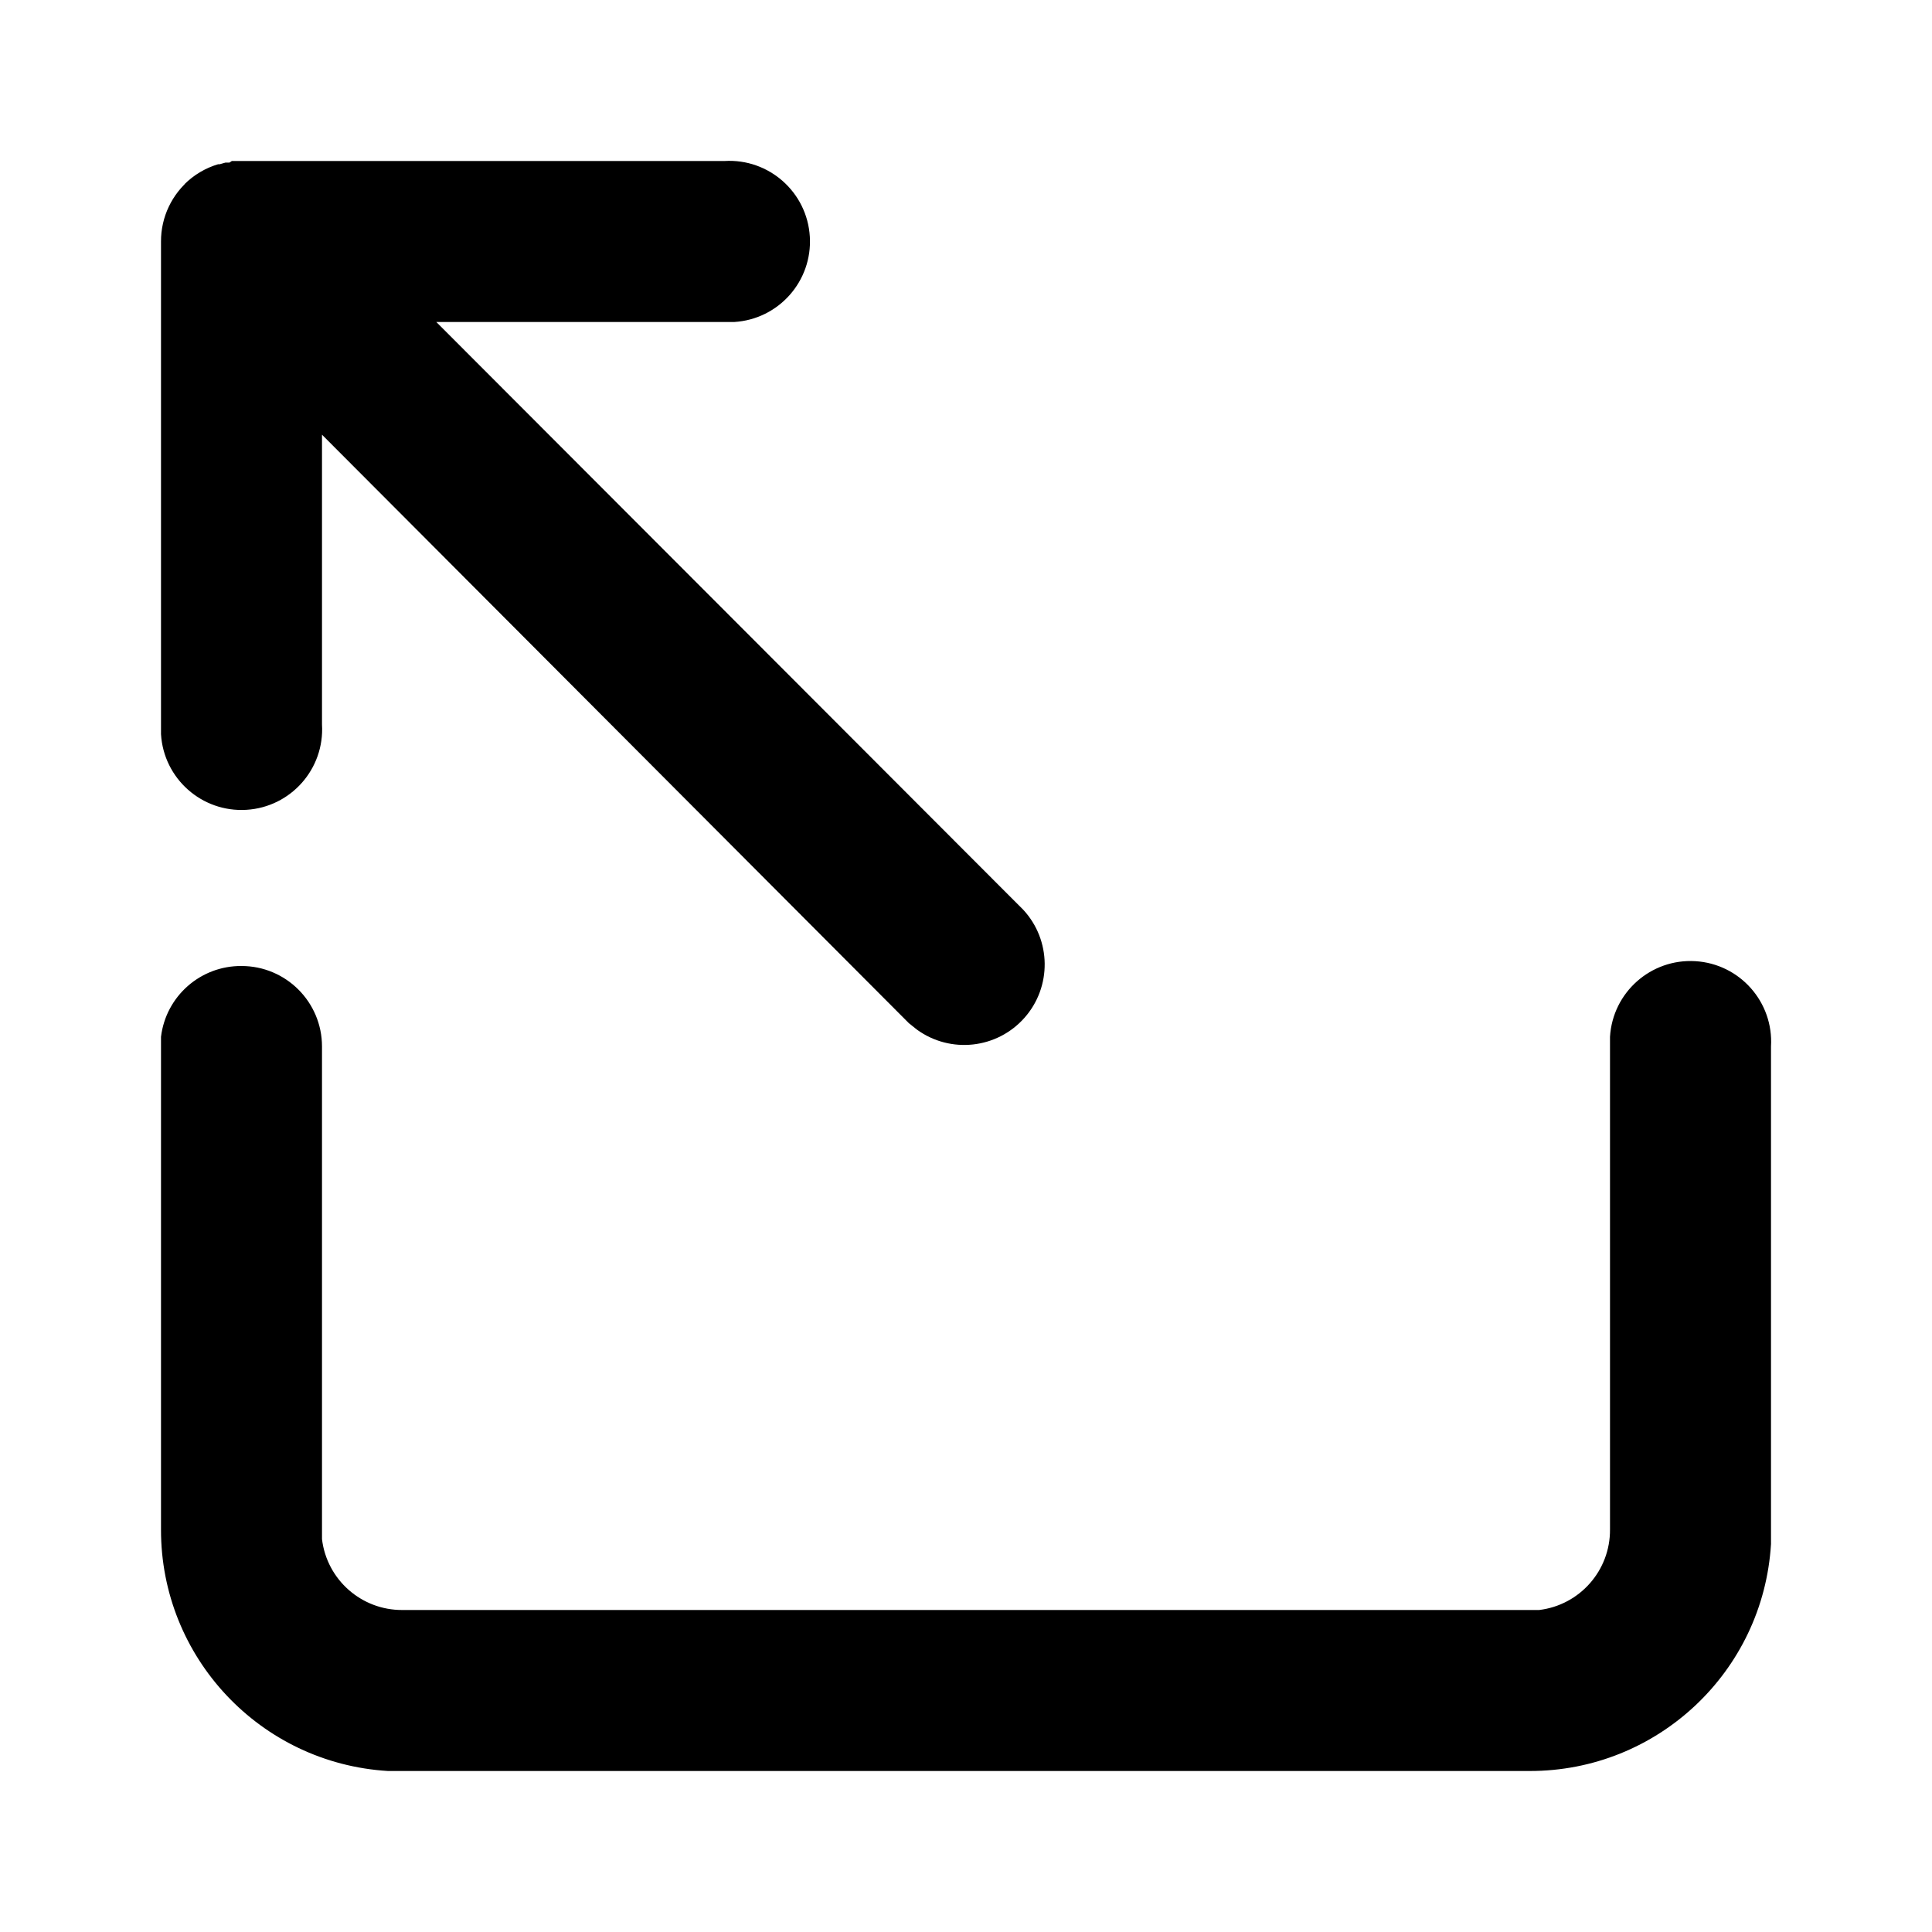
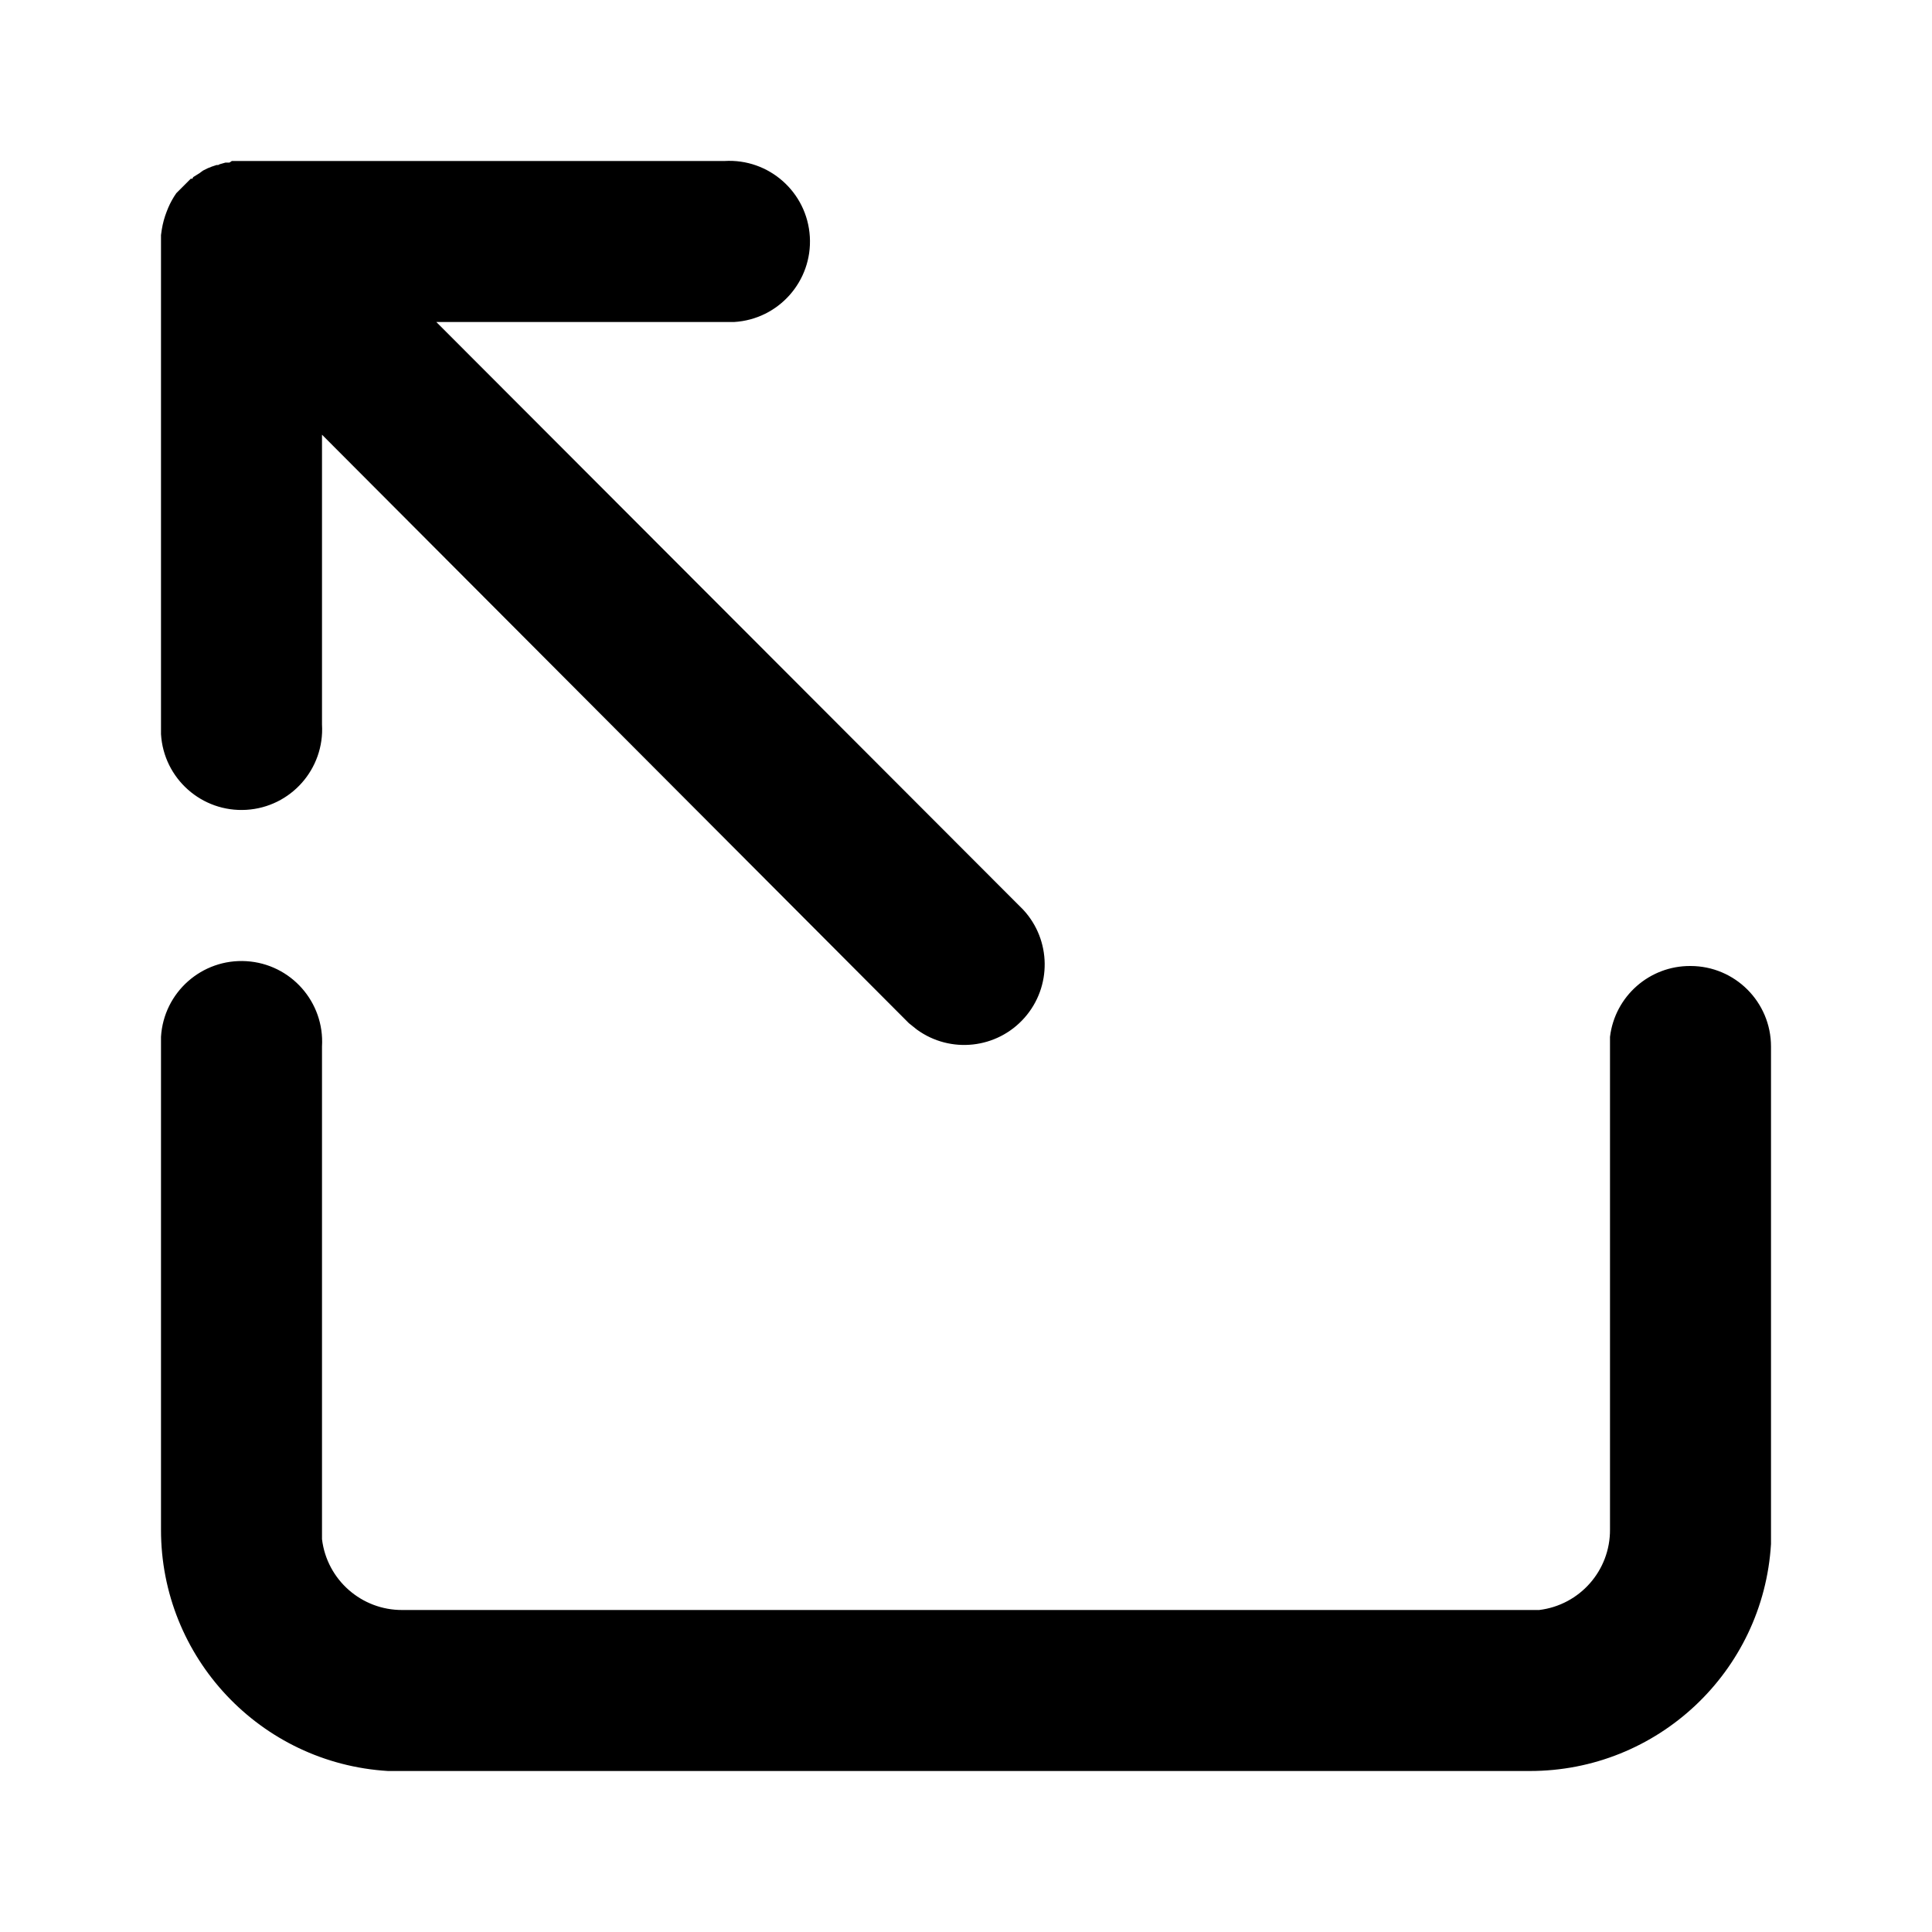
<svg viewBox="0 0 24 24">
-   <path d="M9 2a1 1 0 01.12 2h-3.7l7.29 7.3a1 1 0 01-1.32 1.49l-.1-.08L4 5.4V9a1 1 0 01-2 .12V2.98a1 1 0 010-.07V3a1 1 0 01.37-.78h.02l-.1.07a1 1 0 01.42-.25h.02a1 1 0 01.07-.02h.05A1 1 0 012.88 2H9z" />
-   <path d="M3 12a1 1 0 00-1 .88V19a3 3 0 002.82 3H19a3 3 0 003-2.82V13a1 1 0 00-2-.12V19a1 1 0 01-.88 1H5a1 1 0 01-1-.88V13a1 1 0 00-1-1z" />
+   <path d="M21 12a1 1 0 011 1v6.18A3 3 0 0119 22H4.82A3 3 0 012 19v-6.12A1 1 0 014 13v6.12A1 1 0 005 20h14.12a1 1 0 00.88-1v-6.12a1 1 0 011-.88zM9 2a1 1 0 01.12 2h-3.7l7.29 7.3a1 1 0 01-1.32 1.49l-.1-.08L4 5.4V9a1 1 0 01-2 .12V2.95v.03-.06l.01-.07a1.08 1.08 0 01.06-.22l.02-.05a1.02 1.02 0 01.1-.18l.02-.02.08-.08.06-.06-.06.05.06-.05.01-.01.01-.01h.02l.01-.02.08-.05.04-.03.06-.03.05-.02.06-.02h.02l.02-.01a1 1 0 01.07-.02h.05A1 1 0 012.88 2H9z" />
</svg>
